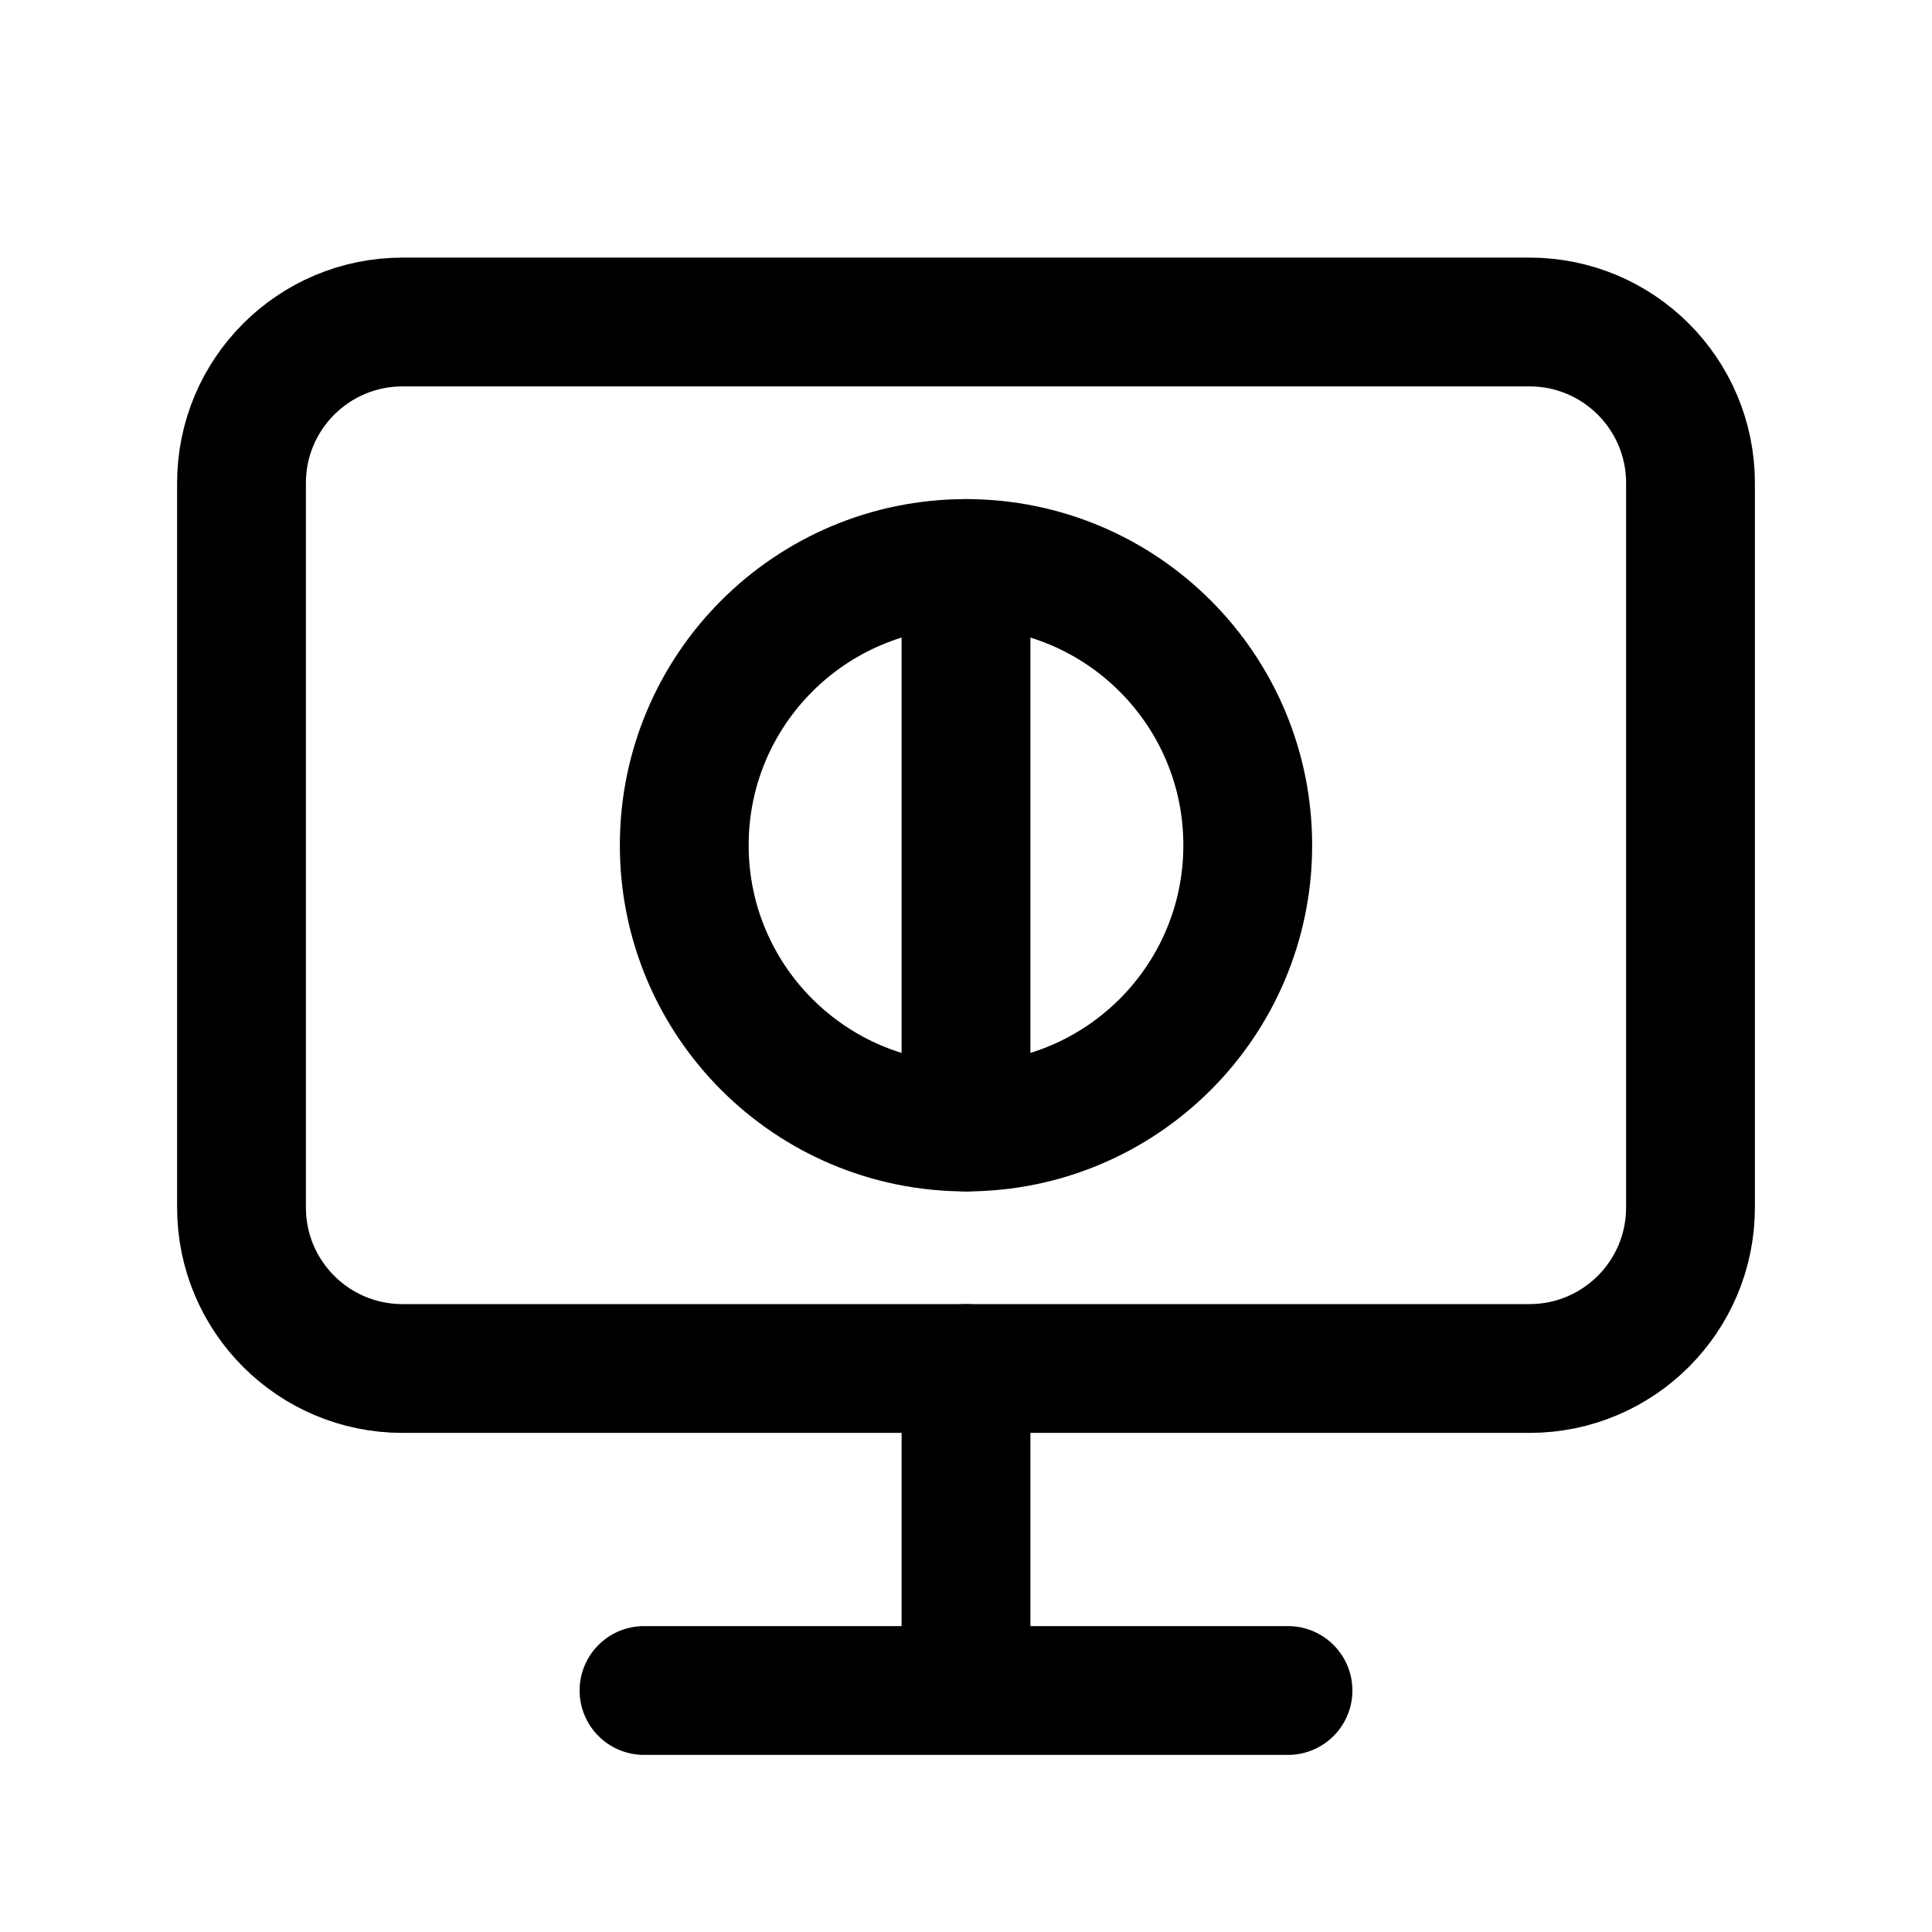
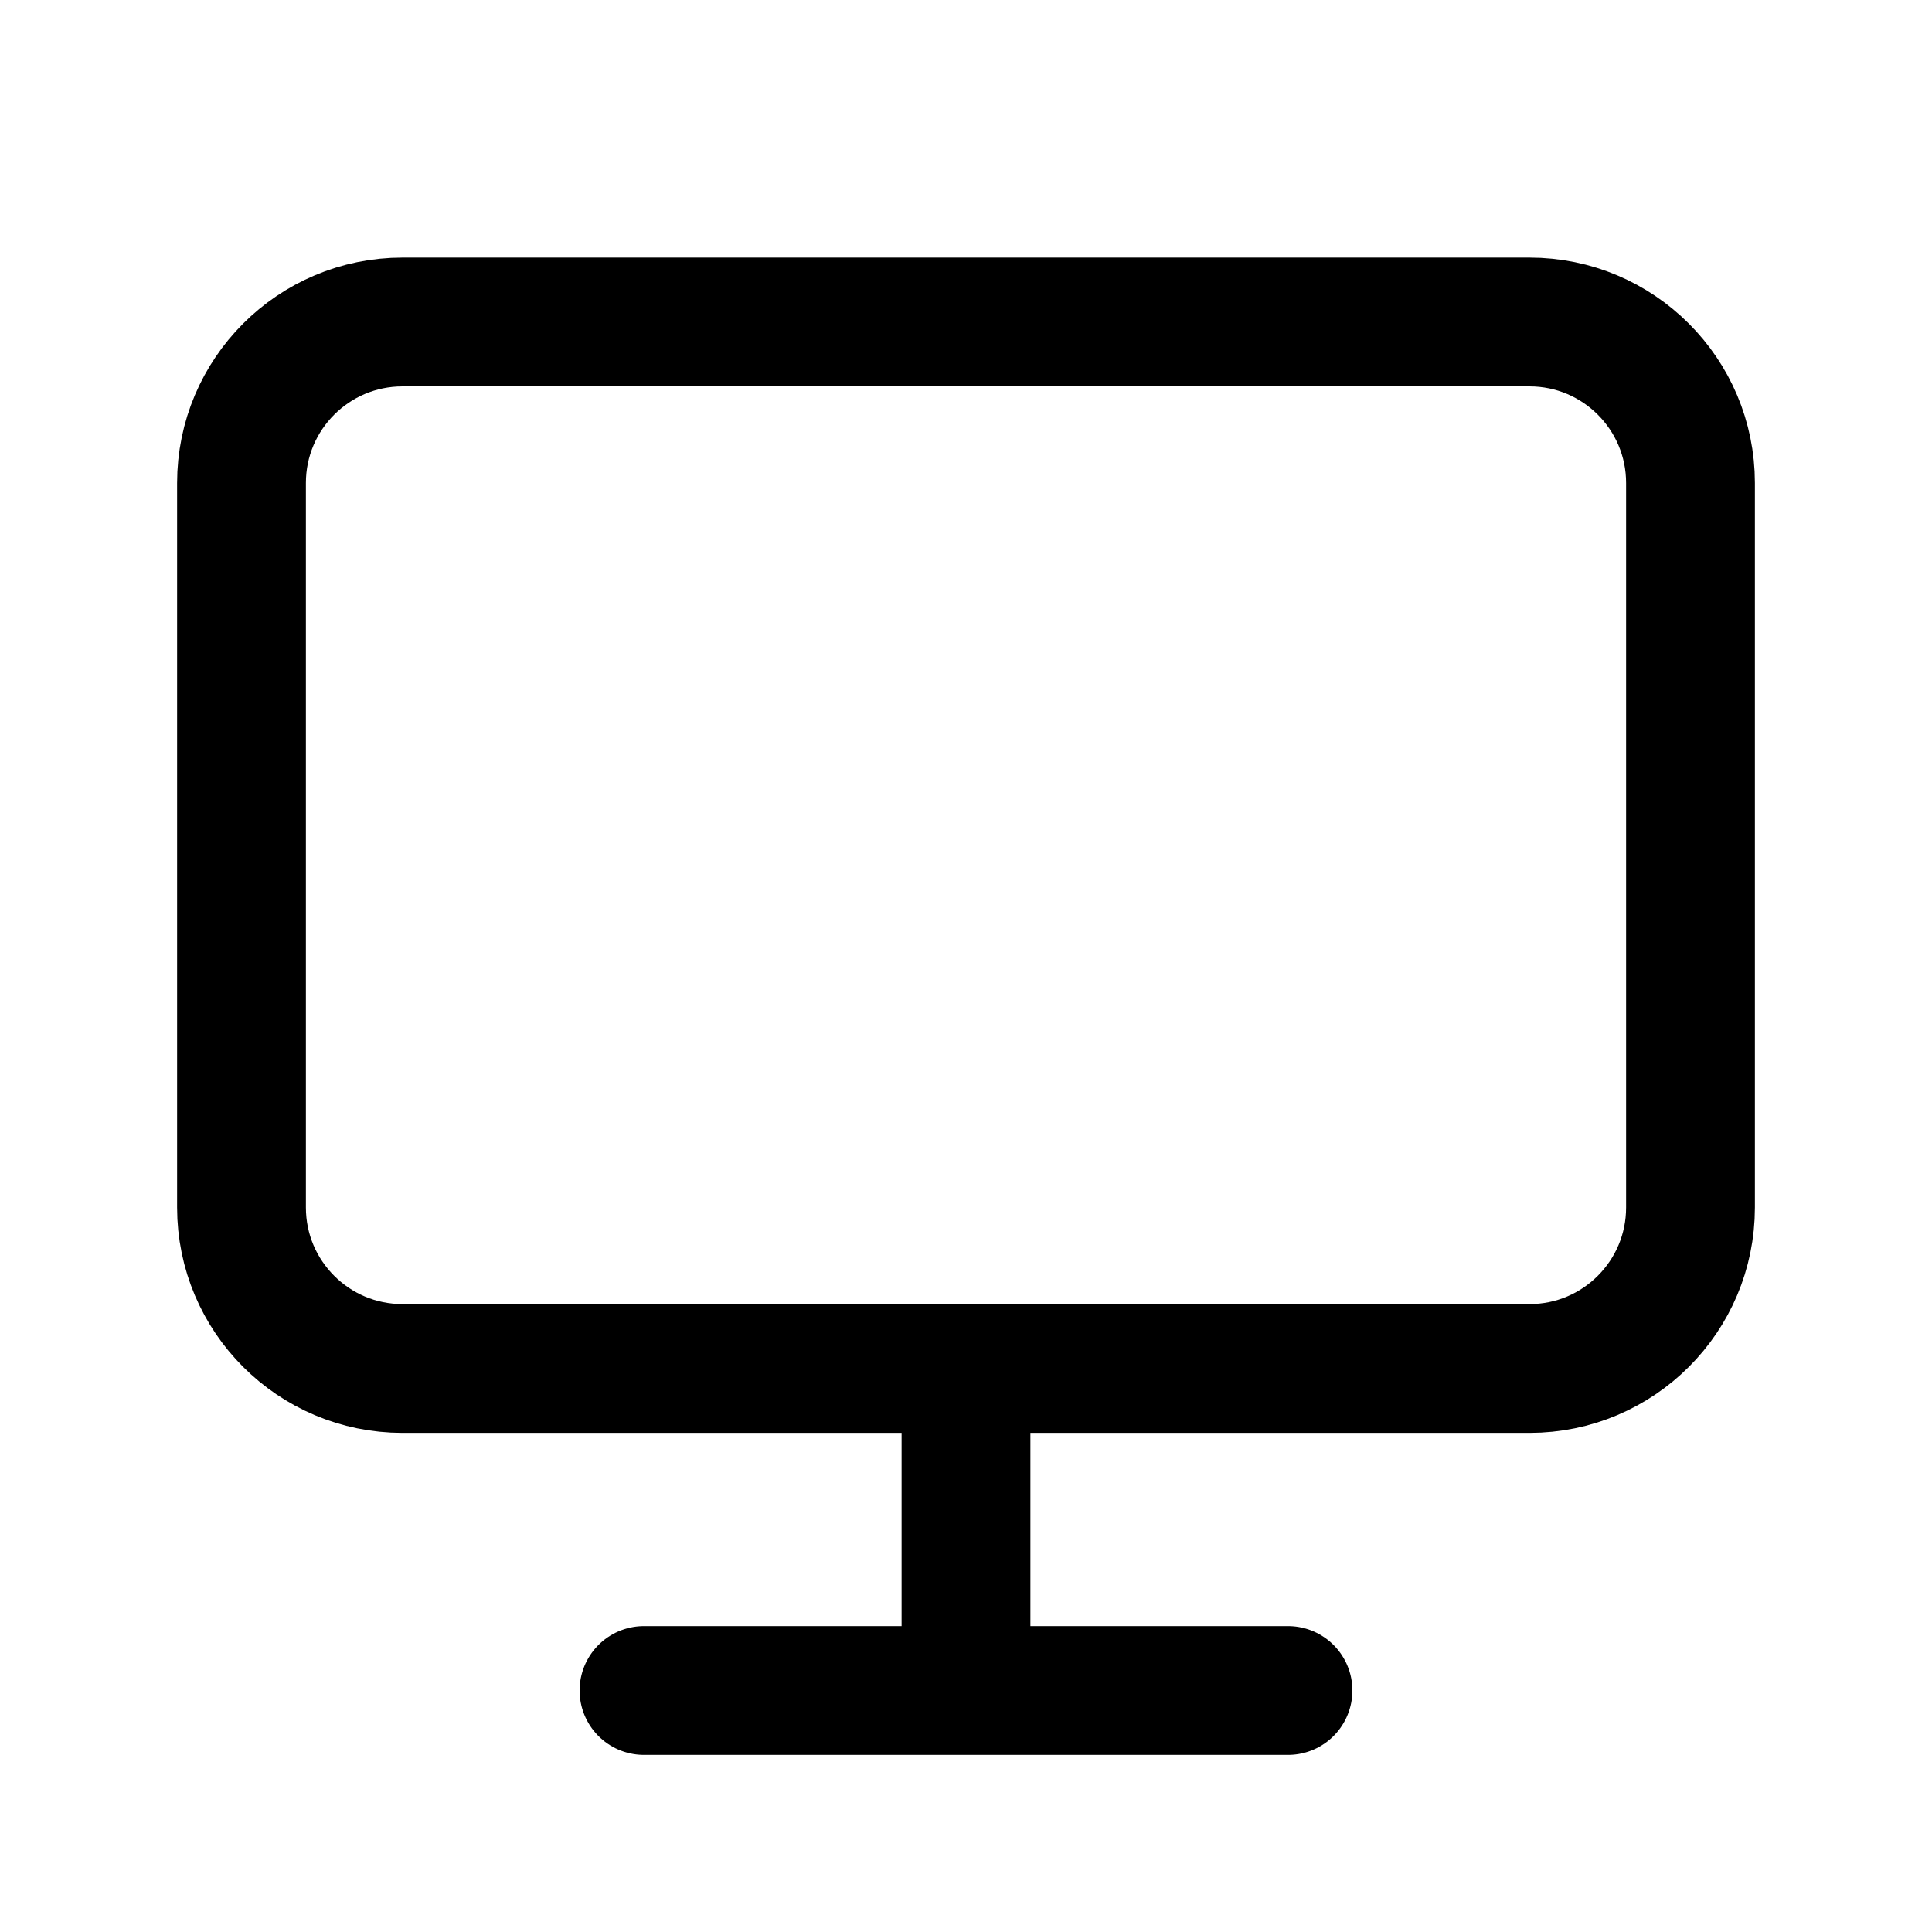
<svg xmlns="http://www.w3.org/2000/svg" viewBox="0 0 24 24" fill="none" stroke="currentColor" stroke-width="1.6" stroke-linecap="round" stroke-linejoin="round">
  <rect x="3" y="4" width="18" height="13" rx="2" />
  <path d="M8 21h8M12 17v4" />
-   <circle cx="12" cy="10.5" r="3.5" />
-   <path d="M12 7v7" />
</svg>
